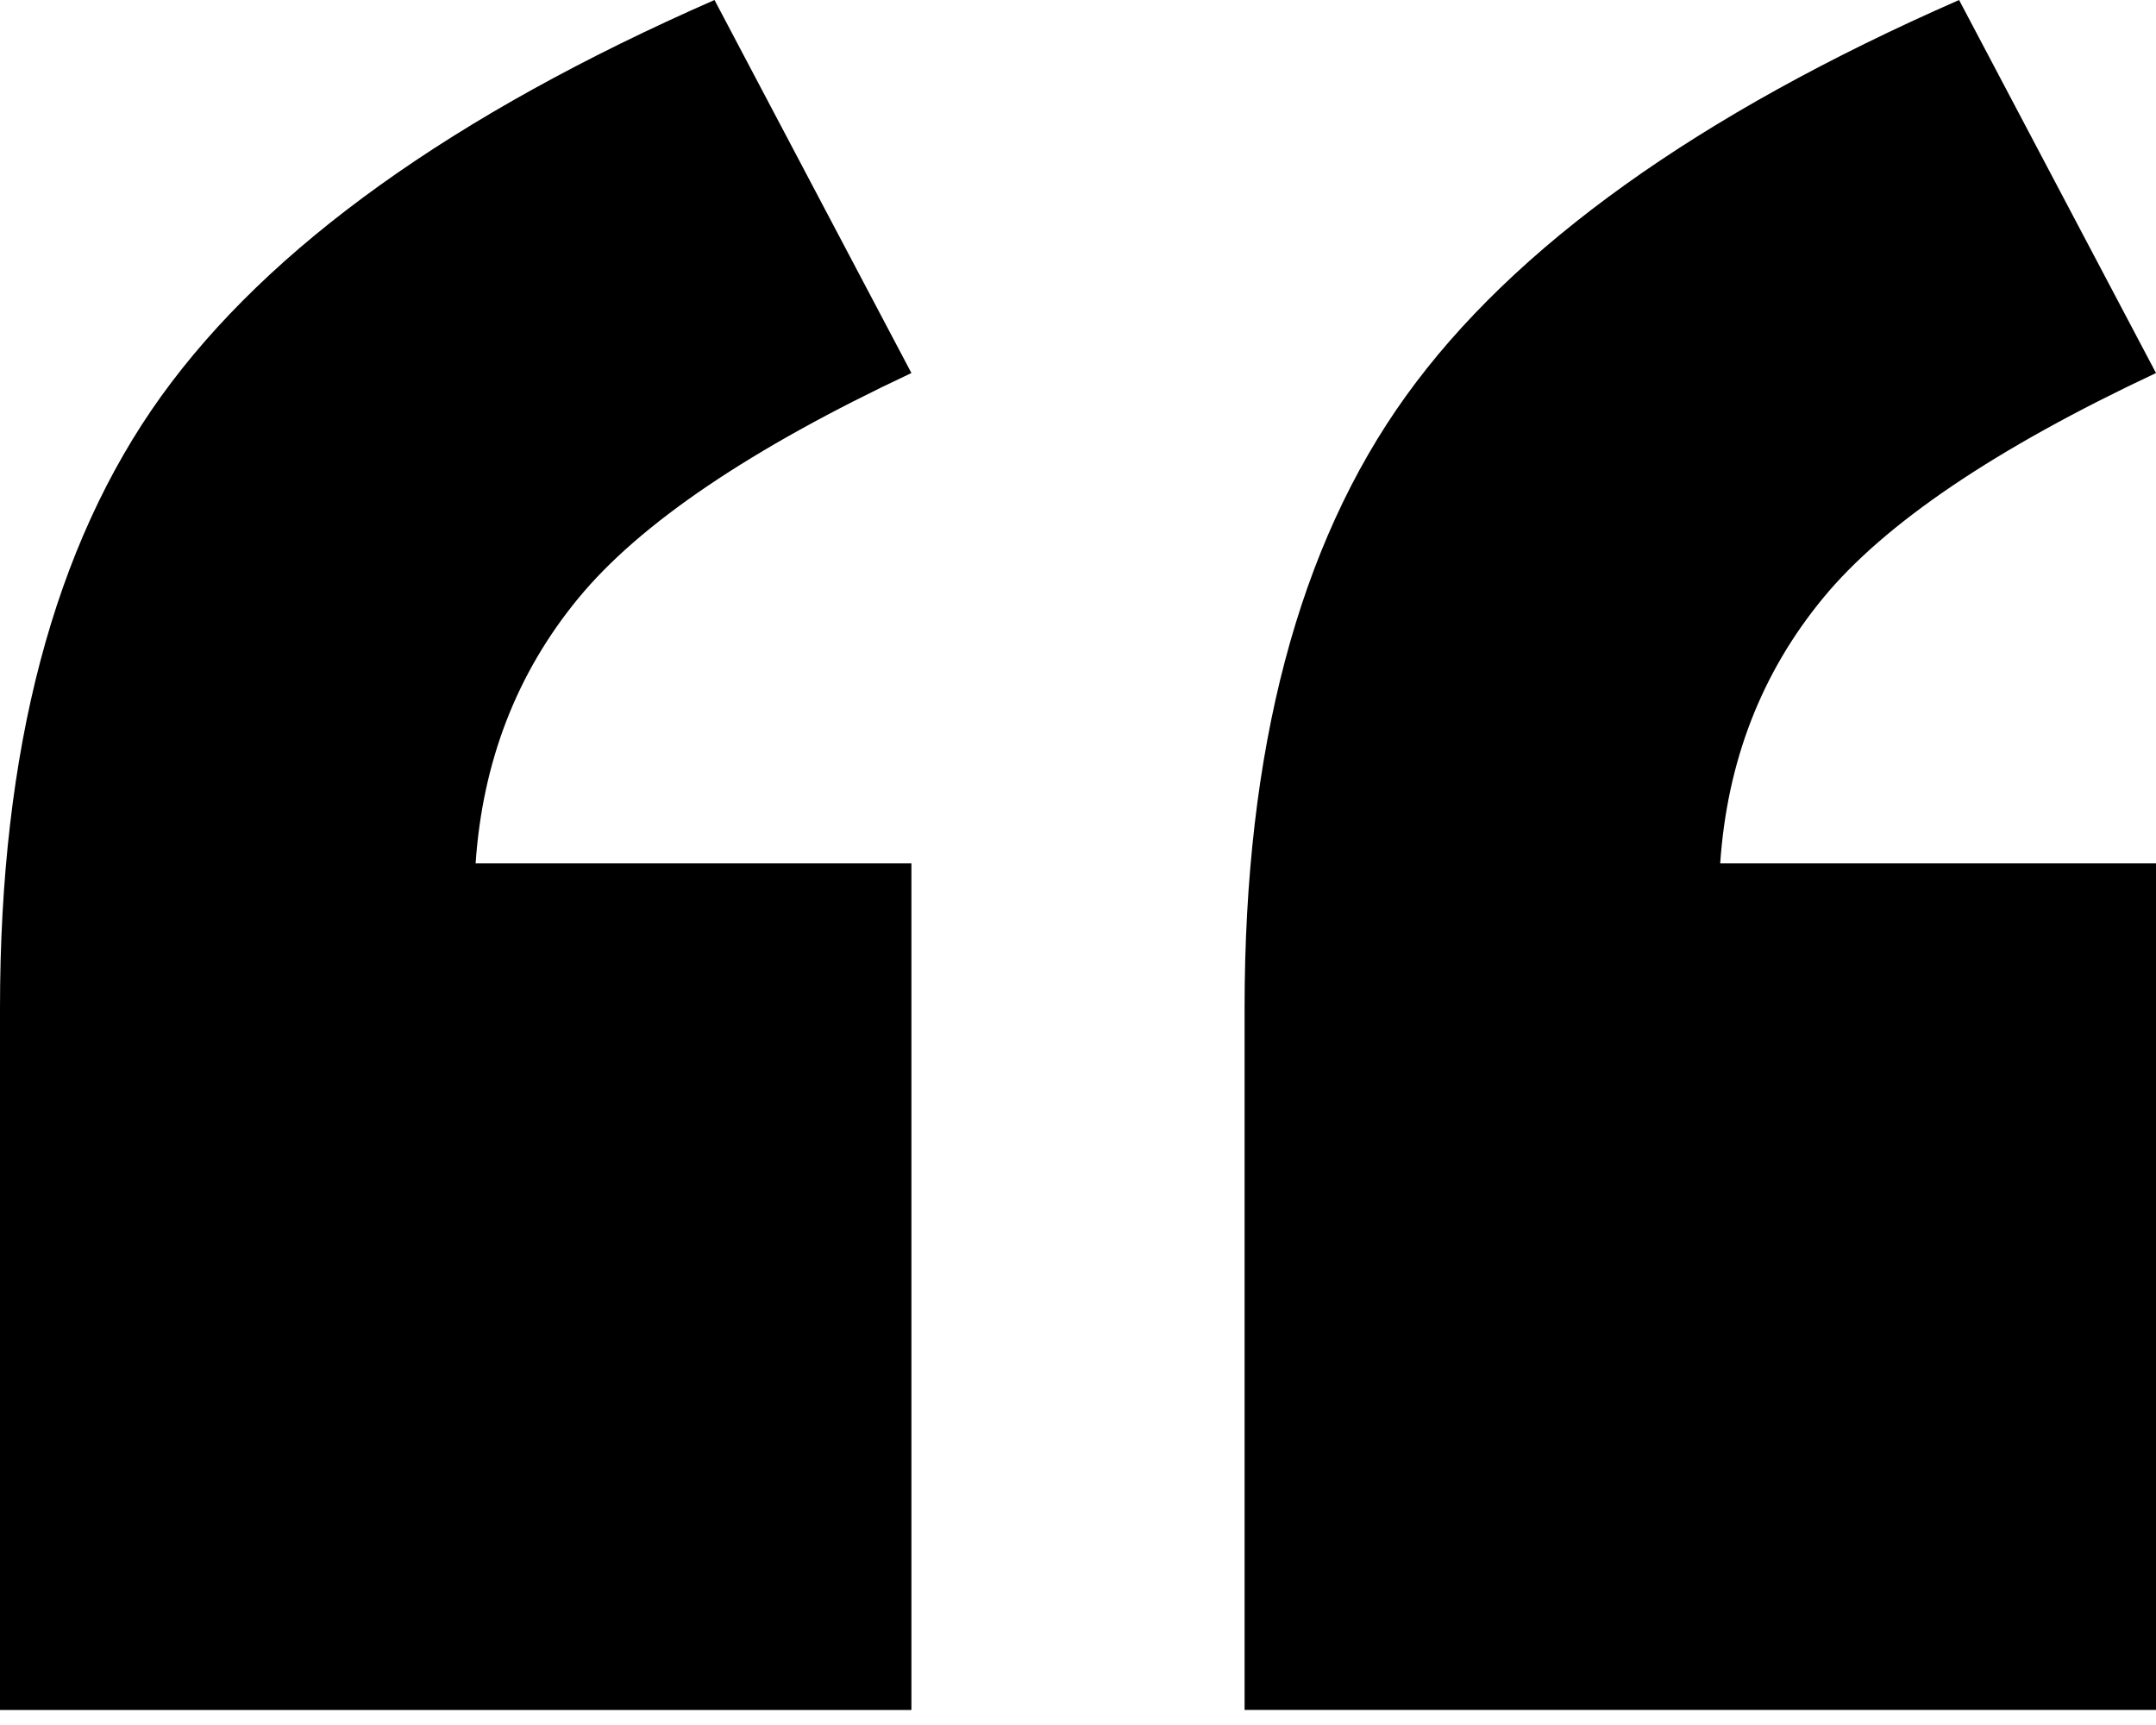
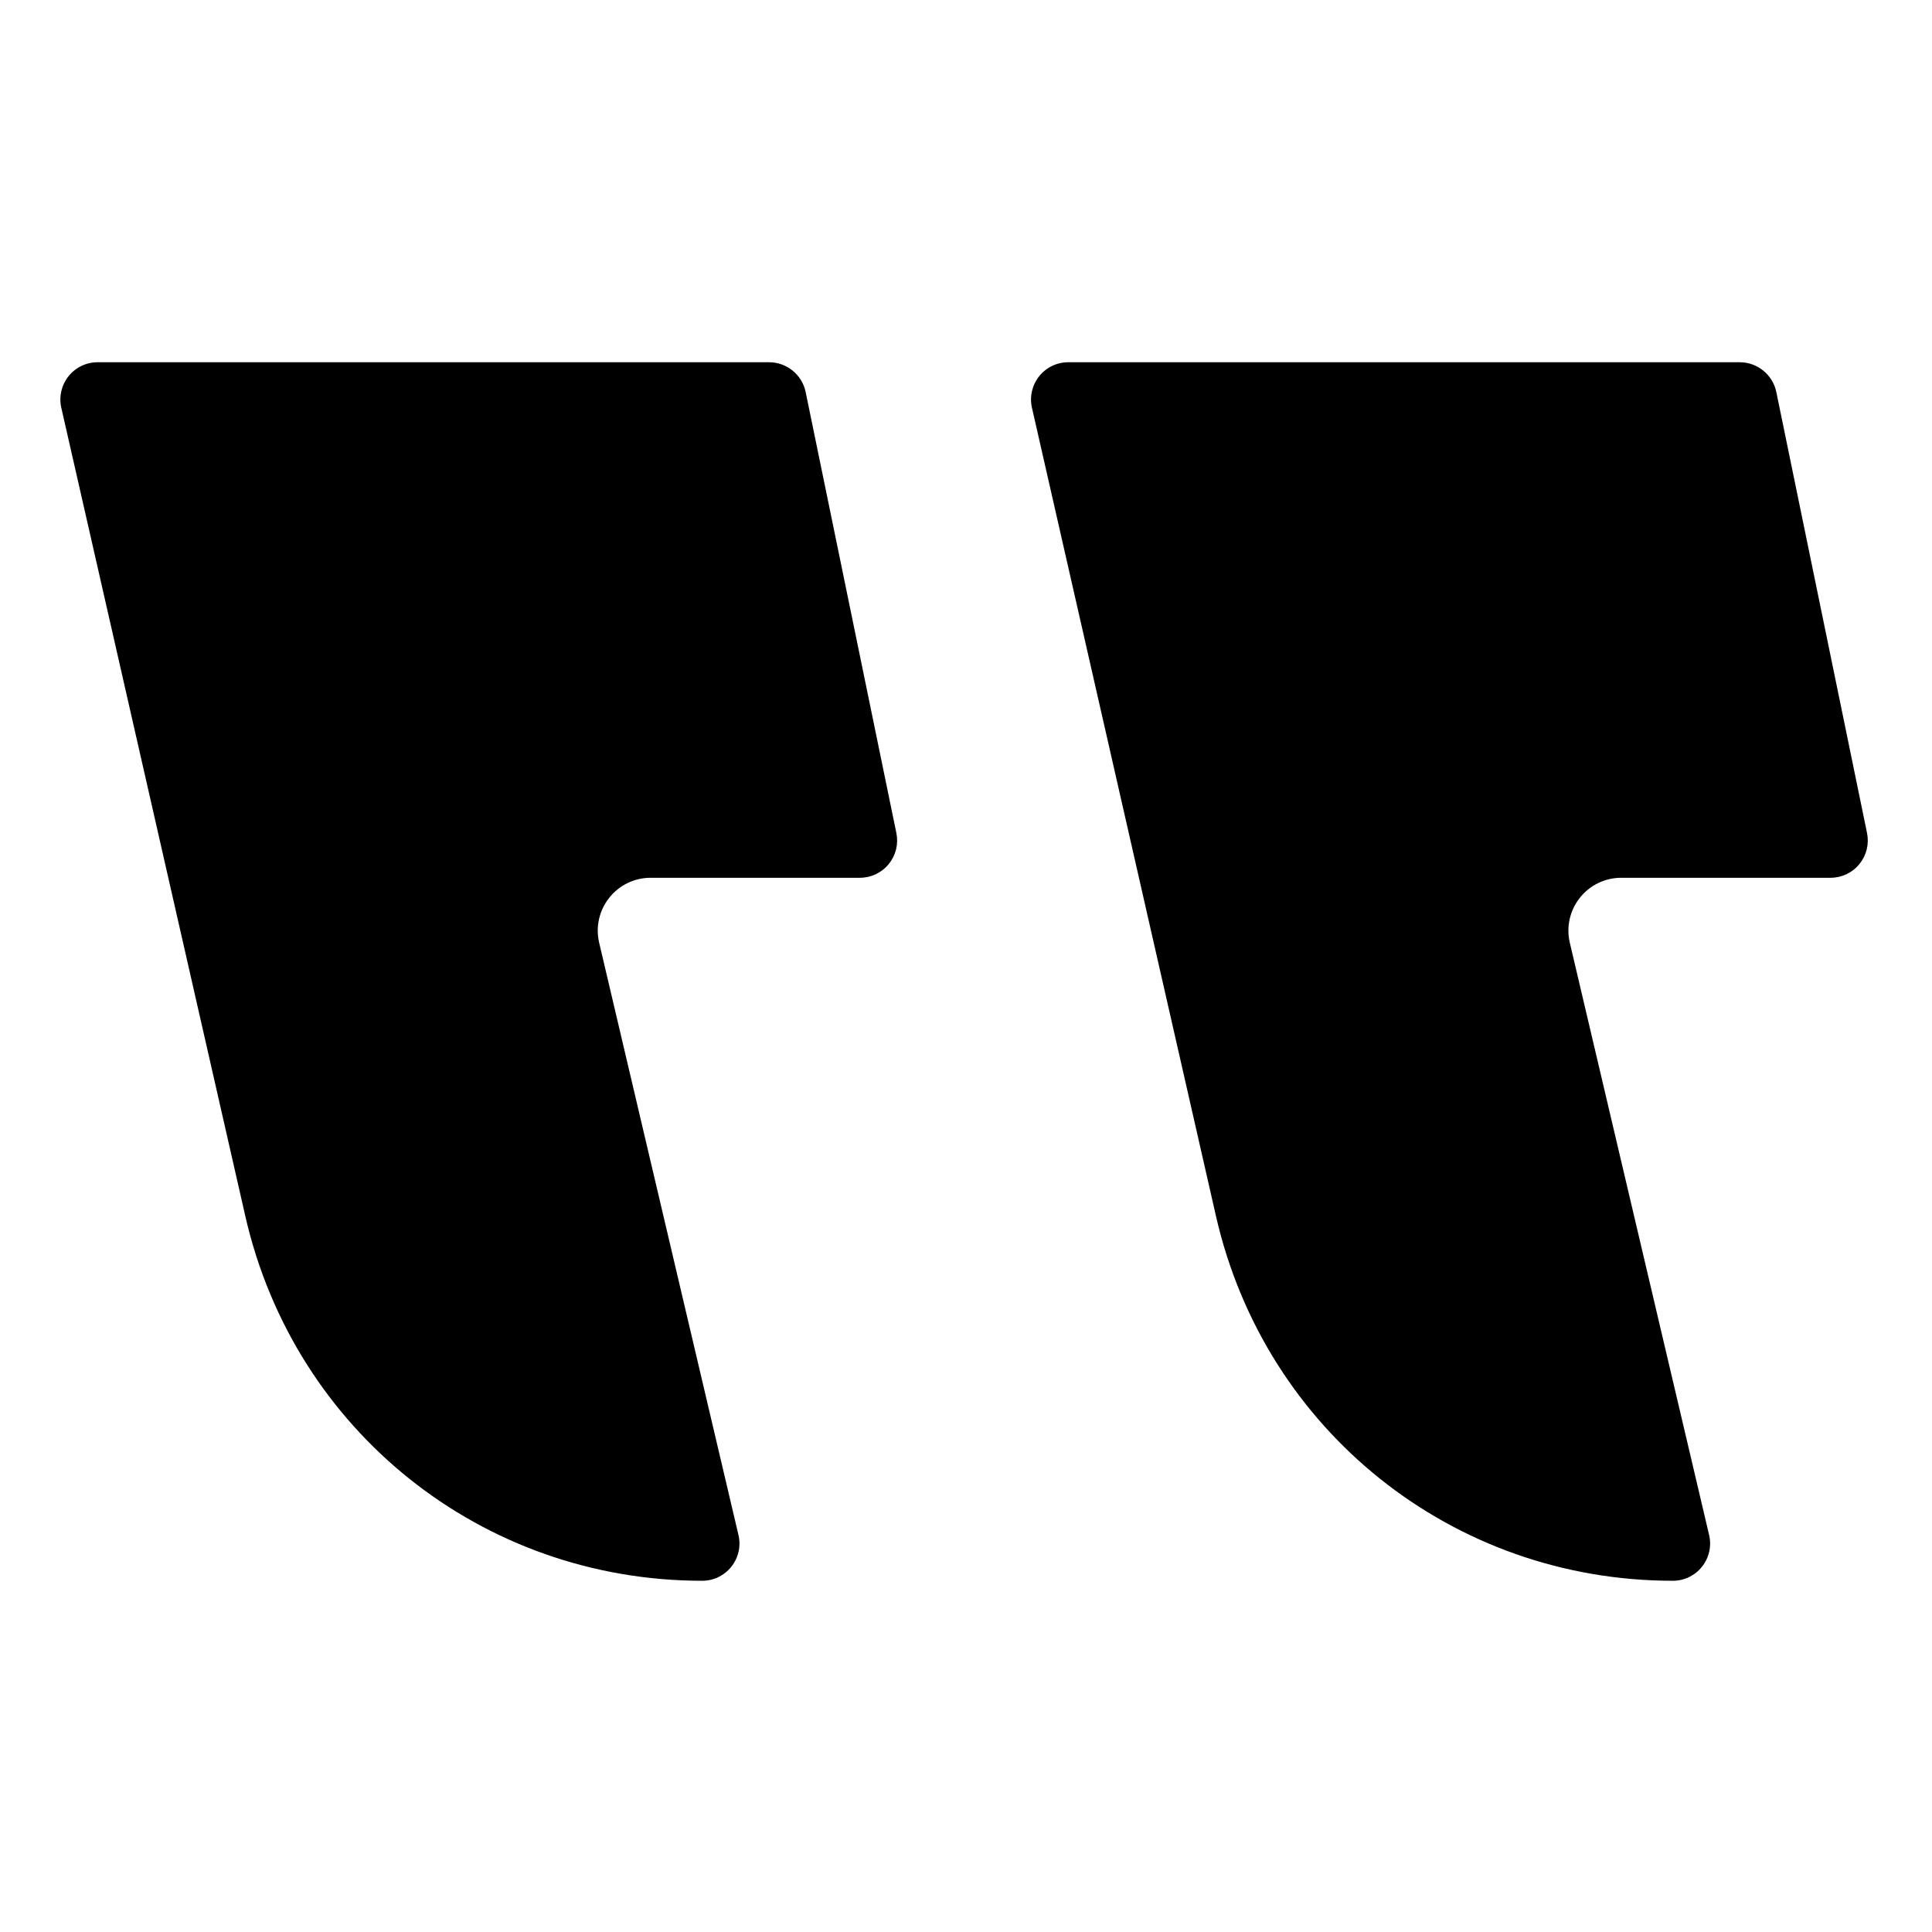
- <svg xmlns="http://www.w3.org/2000/svg" width="30" height="24">
-   <path d="M12.682 12.012H6.618c.097-1.42.573-2.648 1.429-3.688.855-1.04 2.4-2.085 4.635-3.134L9.942 0c-3.635 1.594-6.2 3.431-7.697 5.51C.748 7.59 0 10.429 0 14.024v9.767h12.682V12.012zm17.318 0h-6.064c.097-1.42.573-2.648 1.429-3.688.854-1.04 2.4-2.085 4.635-3.134L27.26 0c-3.635 1.594-6.201 3.431-7.697 5.51-1.497 2.08-2.245 4.918-2.245 8.513v9.767H30V12.012z" fill-rule="evenodd" />
+ <svg xmlns="http://www.w3.org/2000/svg" width="128" height="128">
+   <g fill="#000" fill-rule="evenodd">
+     <path d="M46.523 104.73c-14.585 0-27.034-9.941-30.274-24.175L4.062 27.018a2.465 2.465 0 01.477-2.089A2.456 2.456 0 016.469 24H50.96c1.165 0 2.181.829 2.416 1.971l6.01 29.216c.15.73-.034 1.48-.504 2.058-.471.579-1.169.91-1.913.91H43.105a3.48 3.48 0 00-2.744 1.33 3.487 3.487 0 00-.664 2.978l9.228 39.232a2.459 2.459 0 01-.468 2.099 2.454 2.454 0 01-1.934.936M110.832 104.73c-14.585 0-27.034-9.941-30.274-24.175L68.37 27.018a2.465 2.465 0 01.477-2.089 2.456 2.456 0 011.93-.929h44.491c1.166 0 2.182.829 2.417 1.971l6.01 29.216c.15.73-.034 1.48-.504 2.058-.471.579-1.169.91-1.913.91h-13.865a3.484 3.484 0 00-2.746 1.33 3.49 3.49 0 00-.662 2.978l9.228 39.232a2.459 2.459 0 01-.468 2.099 2.454 2.454 0 01-1.934.936" />
+   </g>
</svg>
